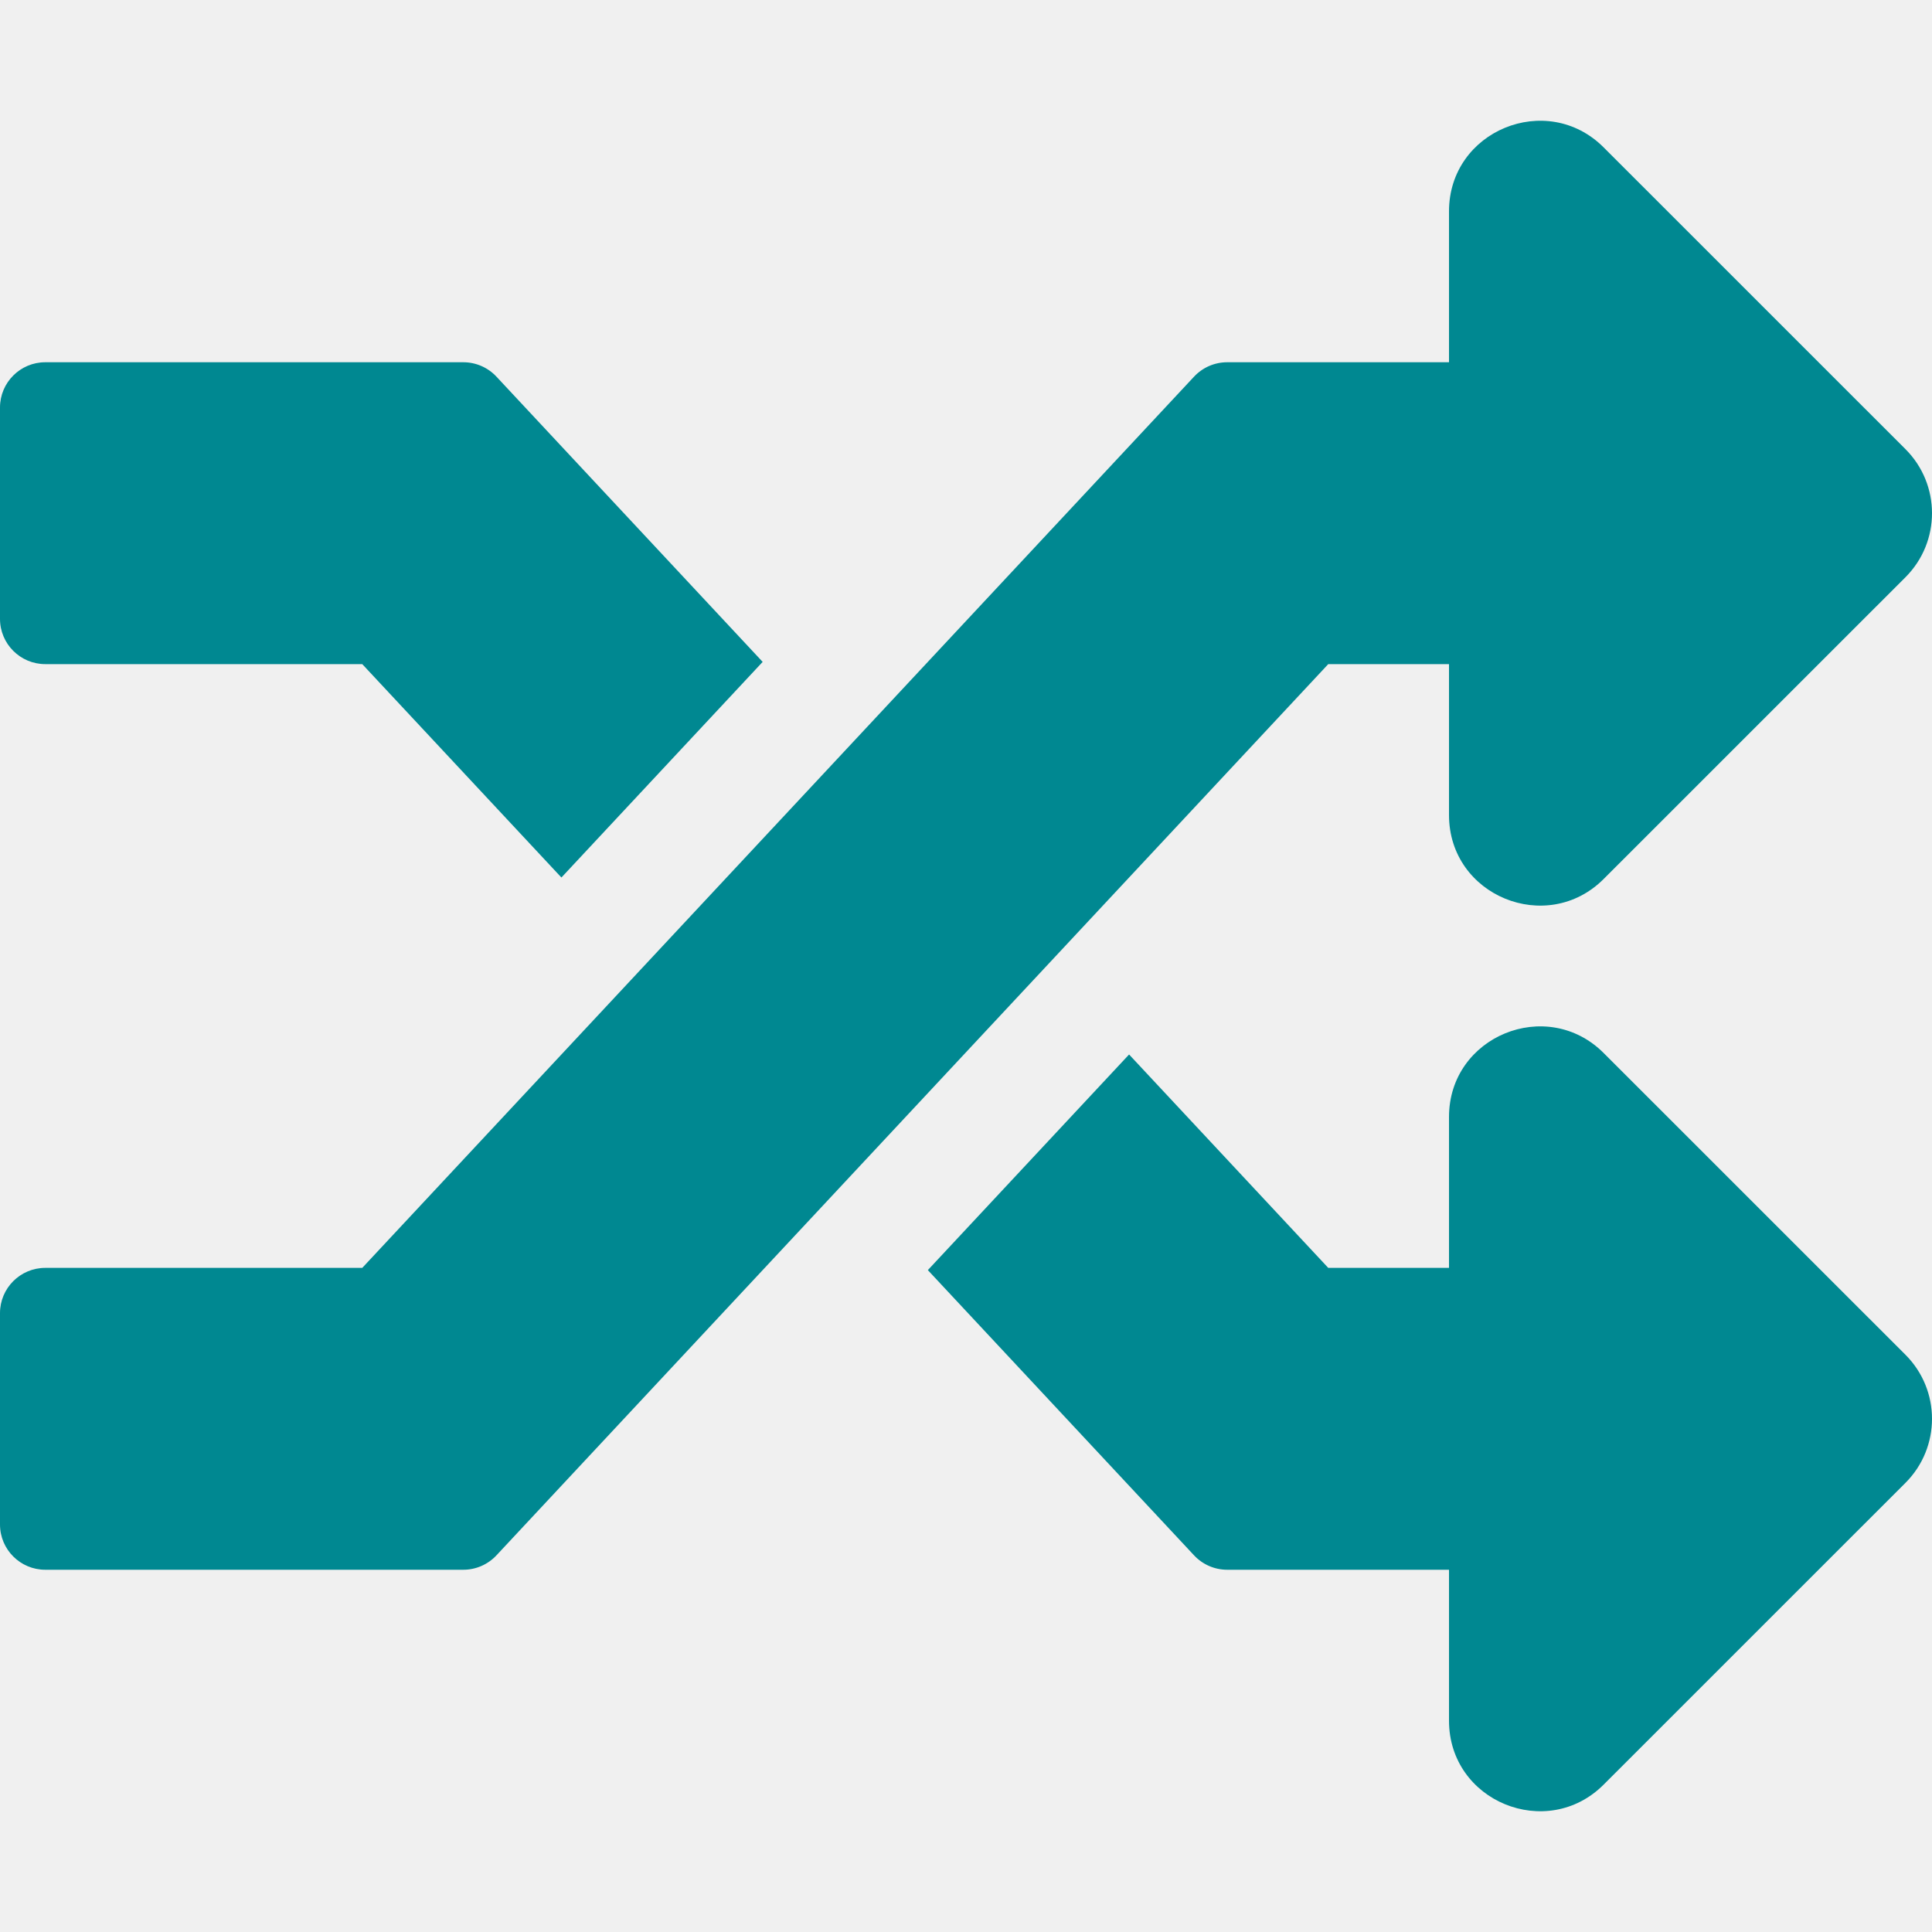
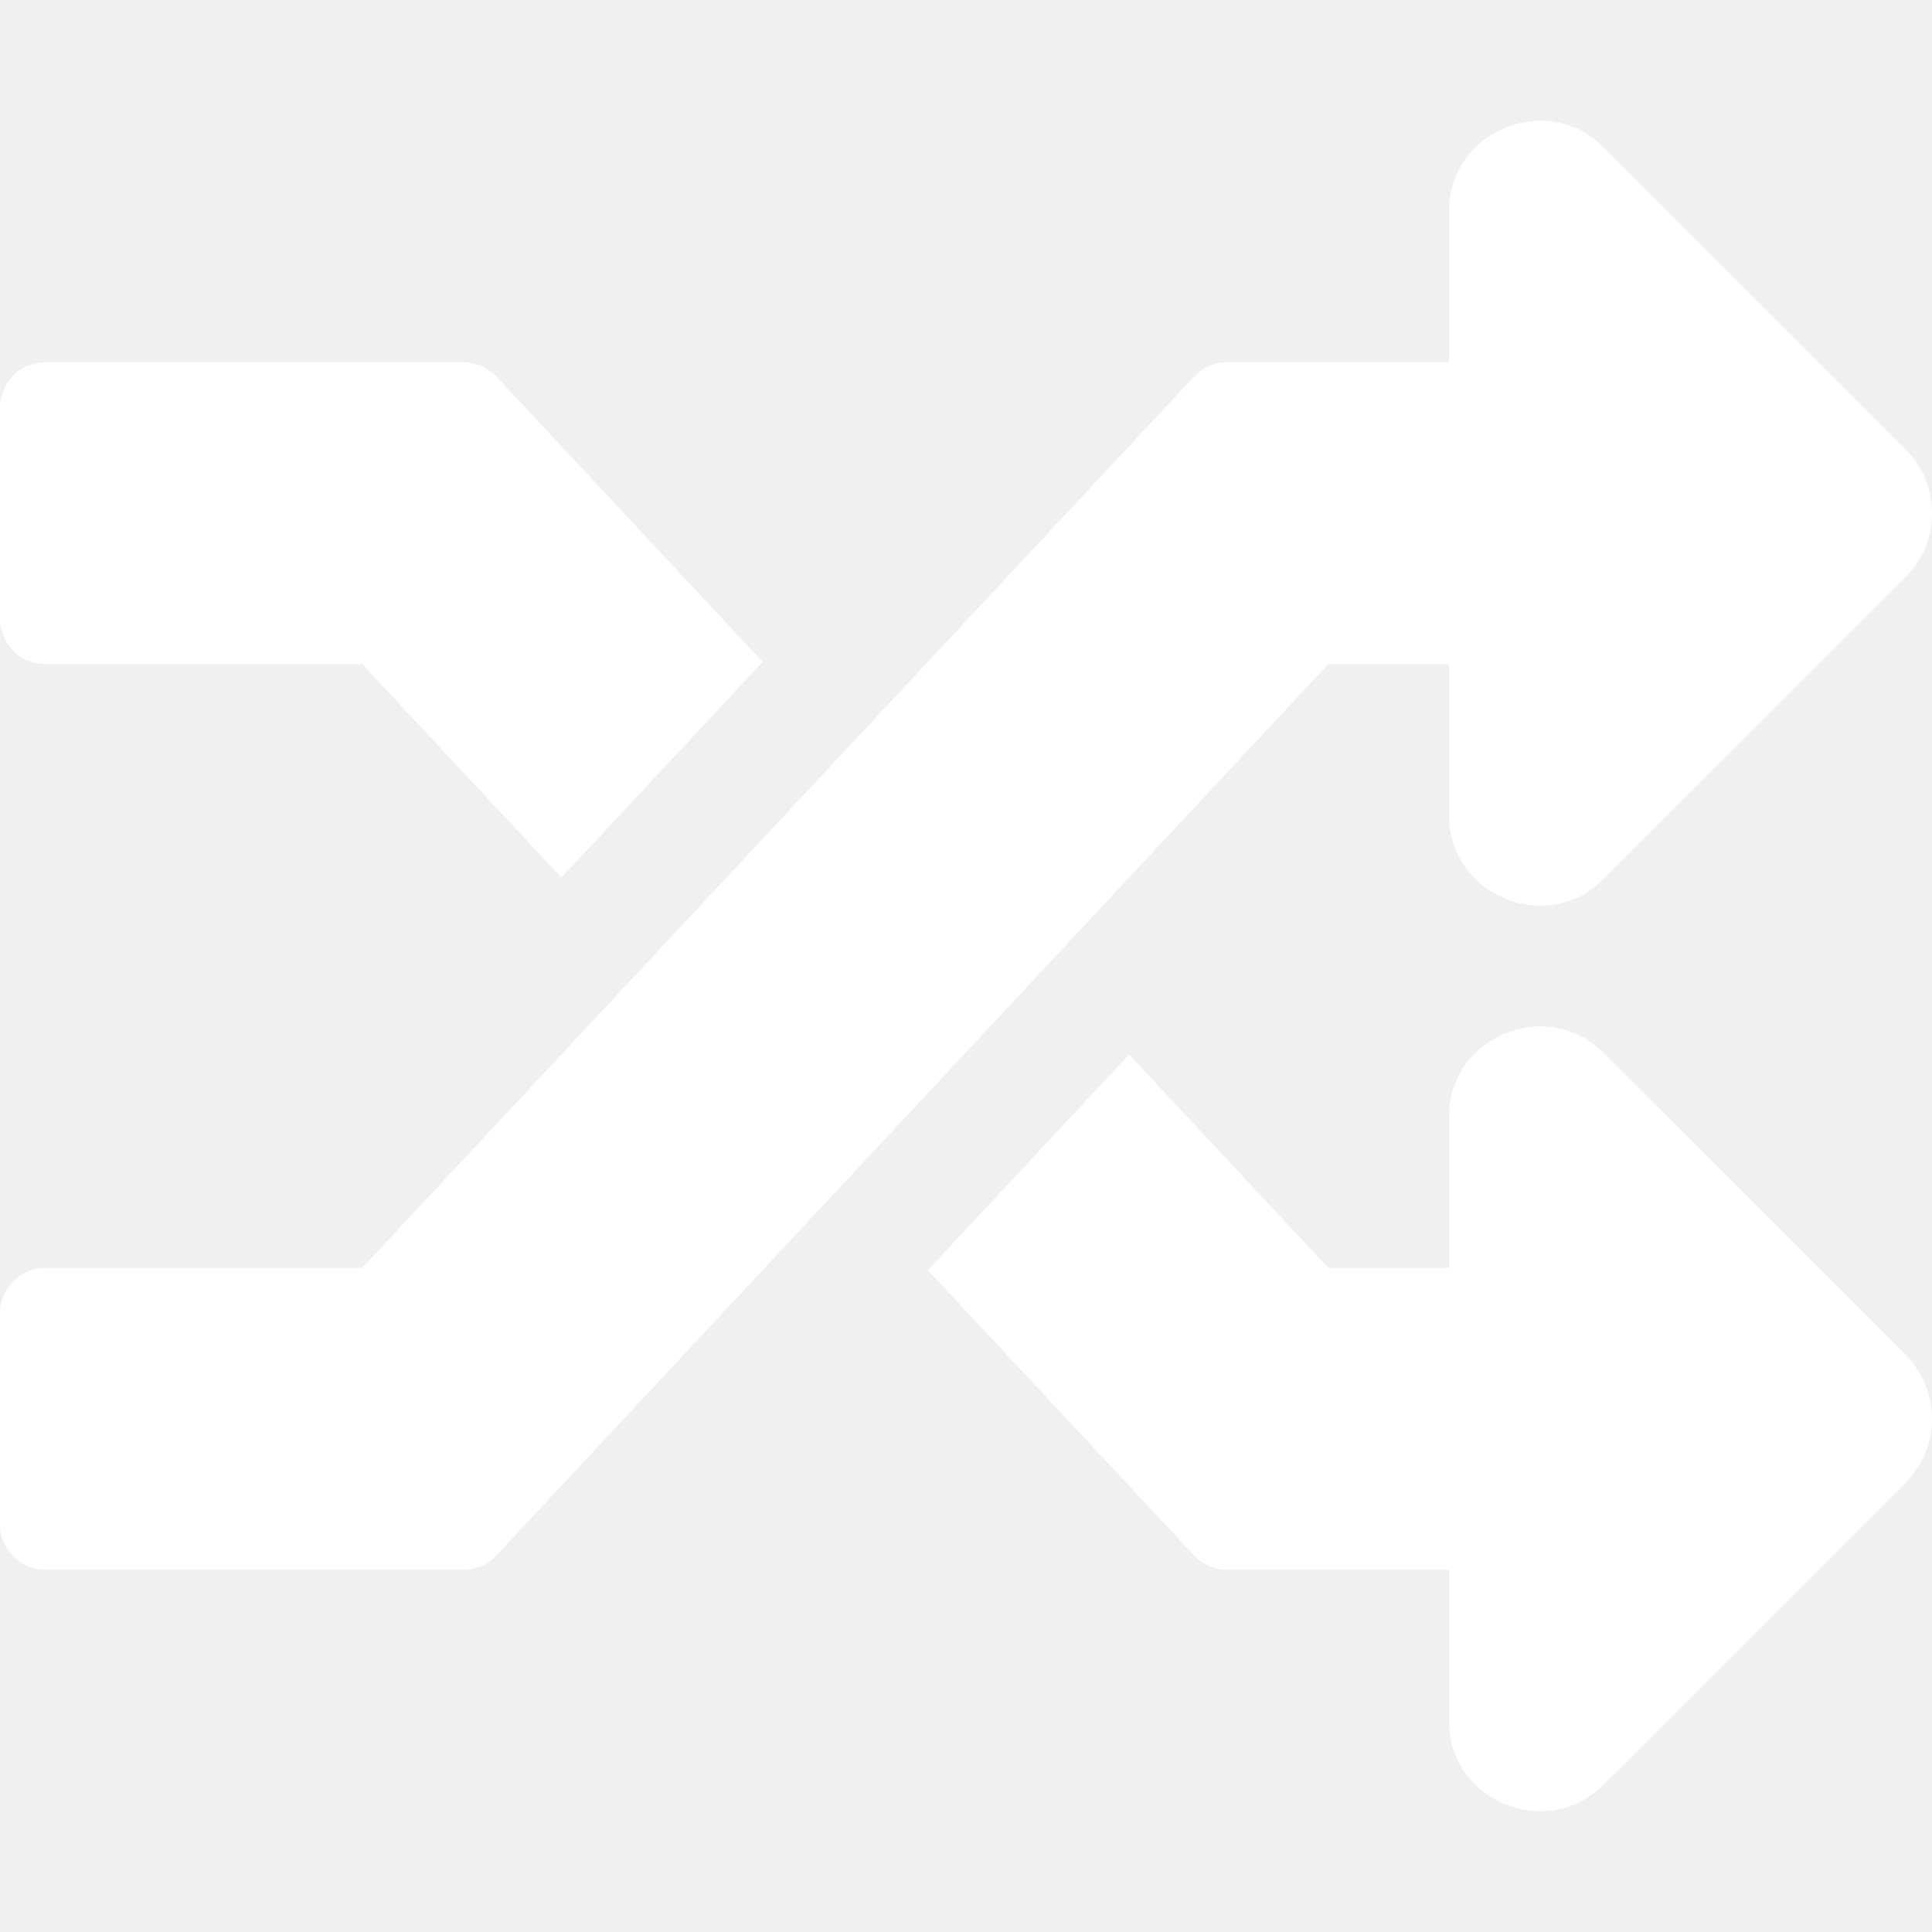
<svg xmlns="http://www.w3.org/2000/svg" aria-hidden="true" focusable="false" data-prefix="fas" data-icon="random" class="svg-inline--fa fa-random fa-w-16" role="img" viewBox="0 0 512 512">
-   <path fill="rgb(0, 136, 145)" d="M504.971 359.029c9.373 9.373 9.373 24.569 0 33.941l-80 79.984c-15.01 15.01-40.971 4.49-40.971-16.971V416h-58.785a12.004 12.004 0 0 1-8.773-3.812l-70.556-75.596 53.333-57.143L352 336h32v-39.981c0-21.438 25.943-31.998 40.971-16.971l80 79.981zM12 176h84l52.781 56.551 53.333-57.143-70.556-75.596A11.999 11.999 0 0 0 122.785 96H12c-6.627 0-12 5.373-12 12v56c0 6.627 5.373 12 12 12zm372 0v39.984c0 21.46 25.961 31.98 40.971 16.971l80-79.984c9.373-9.373 9.373-24.569 0-33.941l-80-79.981C409.943 24.021 384 34.582 384 56.019V96h-58.785a12.004 12.004 0 0 0-8.773 3.812L96 336H12c-6.627 0-12 5.373-12 12v56c0 6.627 5.373 12 12 12h110.785c3.326 0 6.503-1.381 8.773-3.812L352 176h32z" />
+   <path fill="#ffffff" d="M504.971 359.029c9.373 9.373 9.373 24.569 0 33.941l-80 79.984c-15.01 15.01-40.971 4.49-40.971-16.971V416h-58.785a12.004 12.004 0 0 1-8.773-3.812l-70.556-75.596 53.333-57.143L352 336h32v-39.981c0-21.438 25.943-31.998 40.971-16.971l80 79.981zM12 176h84l52.781 56.551 53.333-57.143-70.556-75.596A11.999 11.999 0 0 0 122.785 96H12c-6.627 0-12 5.373-12 12v56c0 6.627 5.373 12 12 12zm372 0v39.984c0 21.46 25.961 31.98 40.971 16.971l80-79.984c9.373-9.373 9.373-24.569 0-33.941l-80-79.981C409.943 24.021 384 34.582 384 56.019V96h-58.785a12.004 12.004 0 0 0-8.773 3.812L96 336H12c-6.627 0-12 5.373-12 12v56c0 6.627 5.373 12 12 12h110.785c3.326 0 6.503-1.381 8.773-3.812L352 176h32z" />
</svg>
